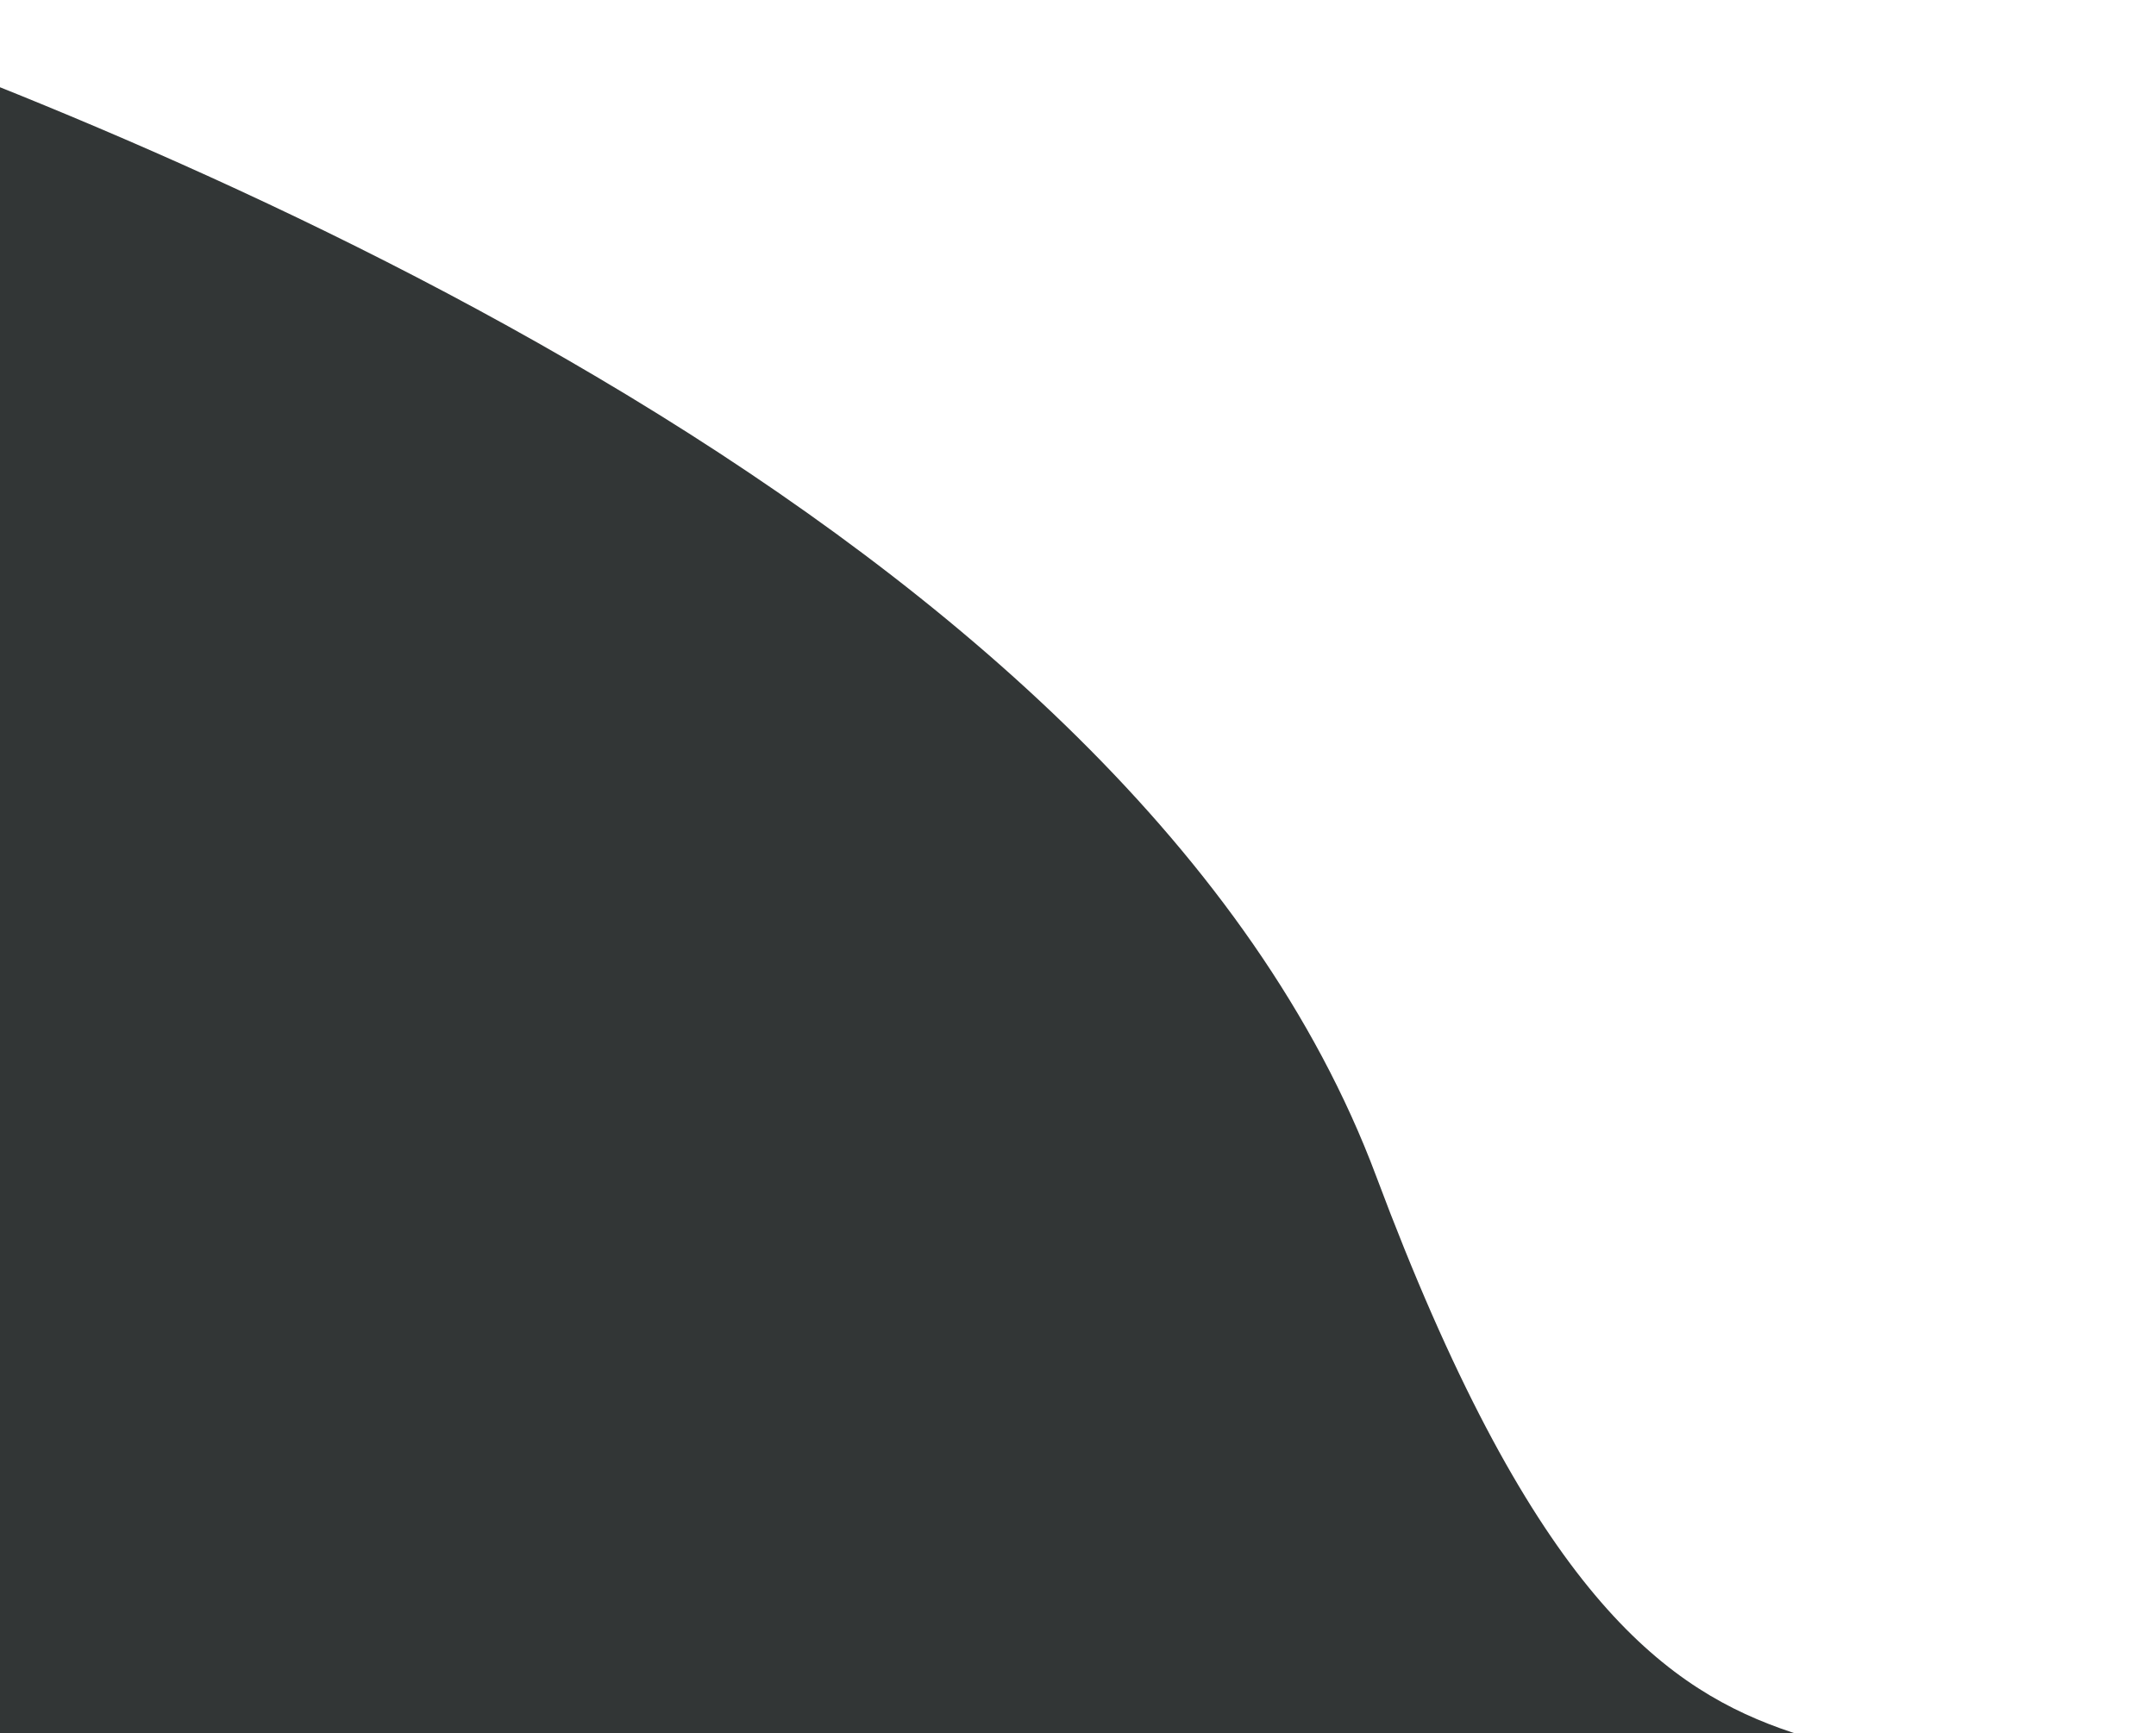
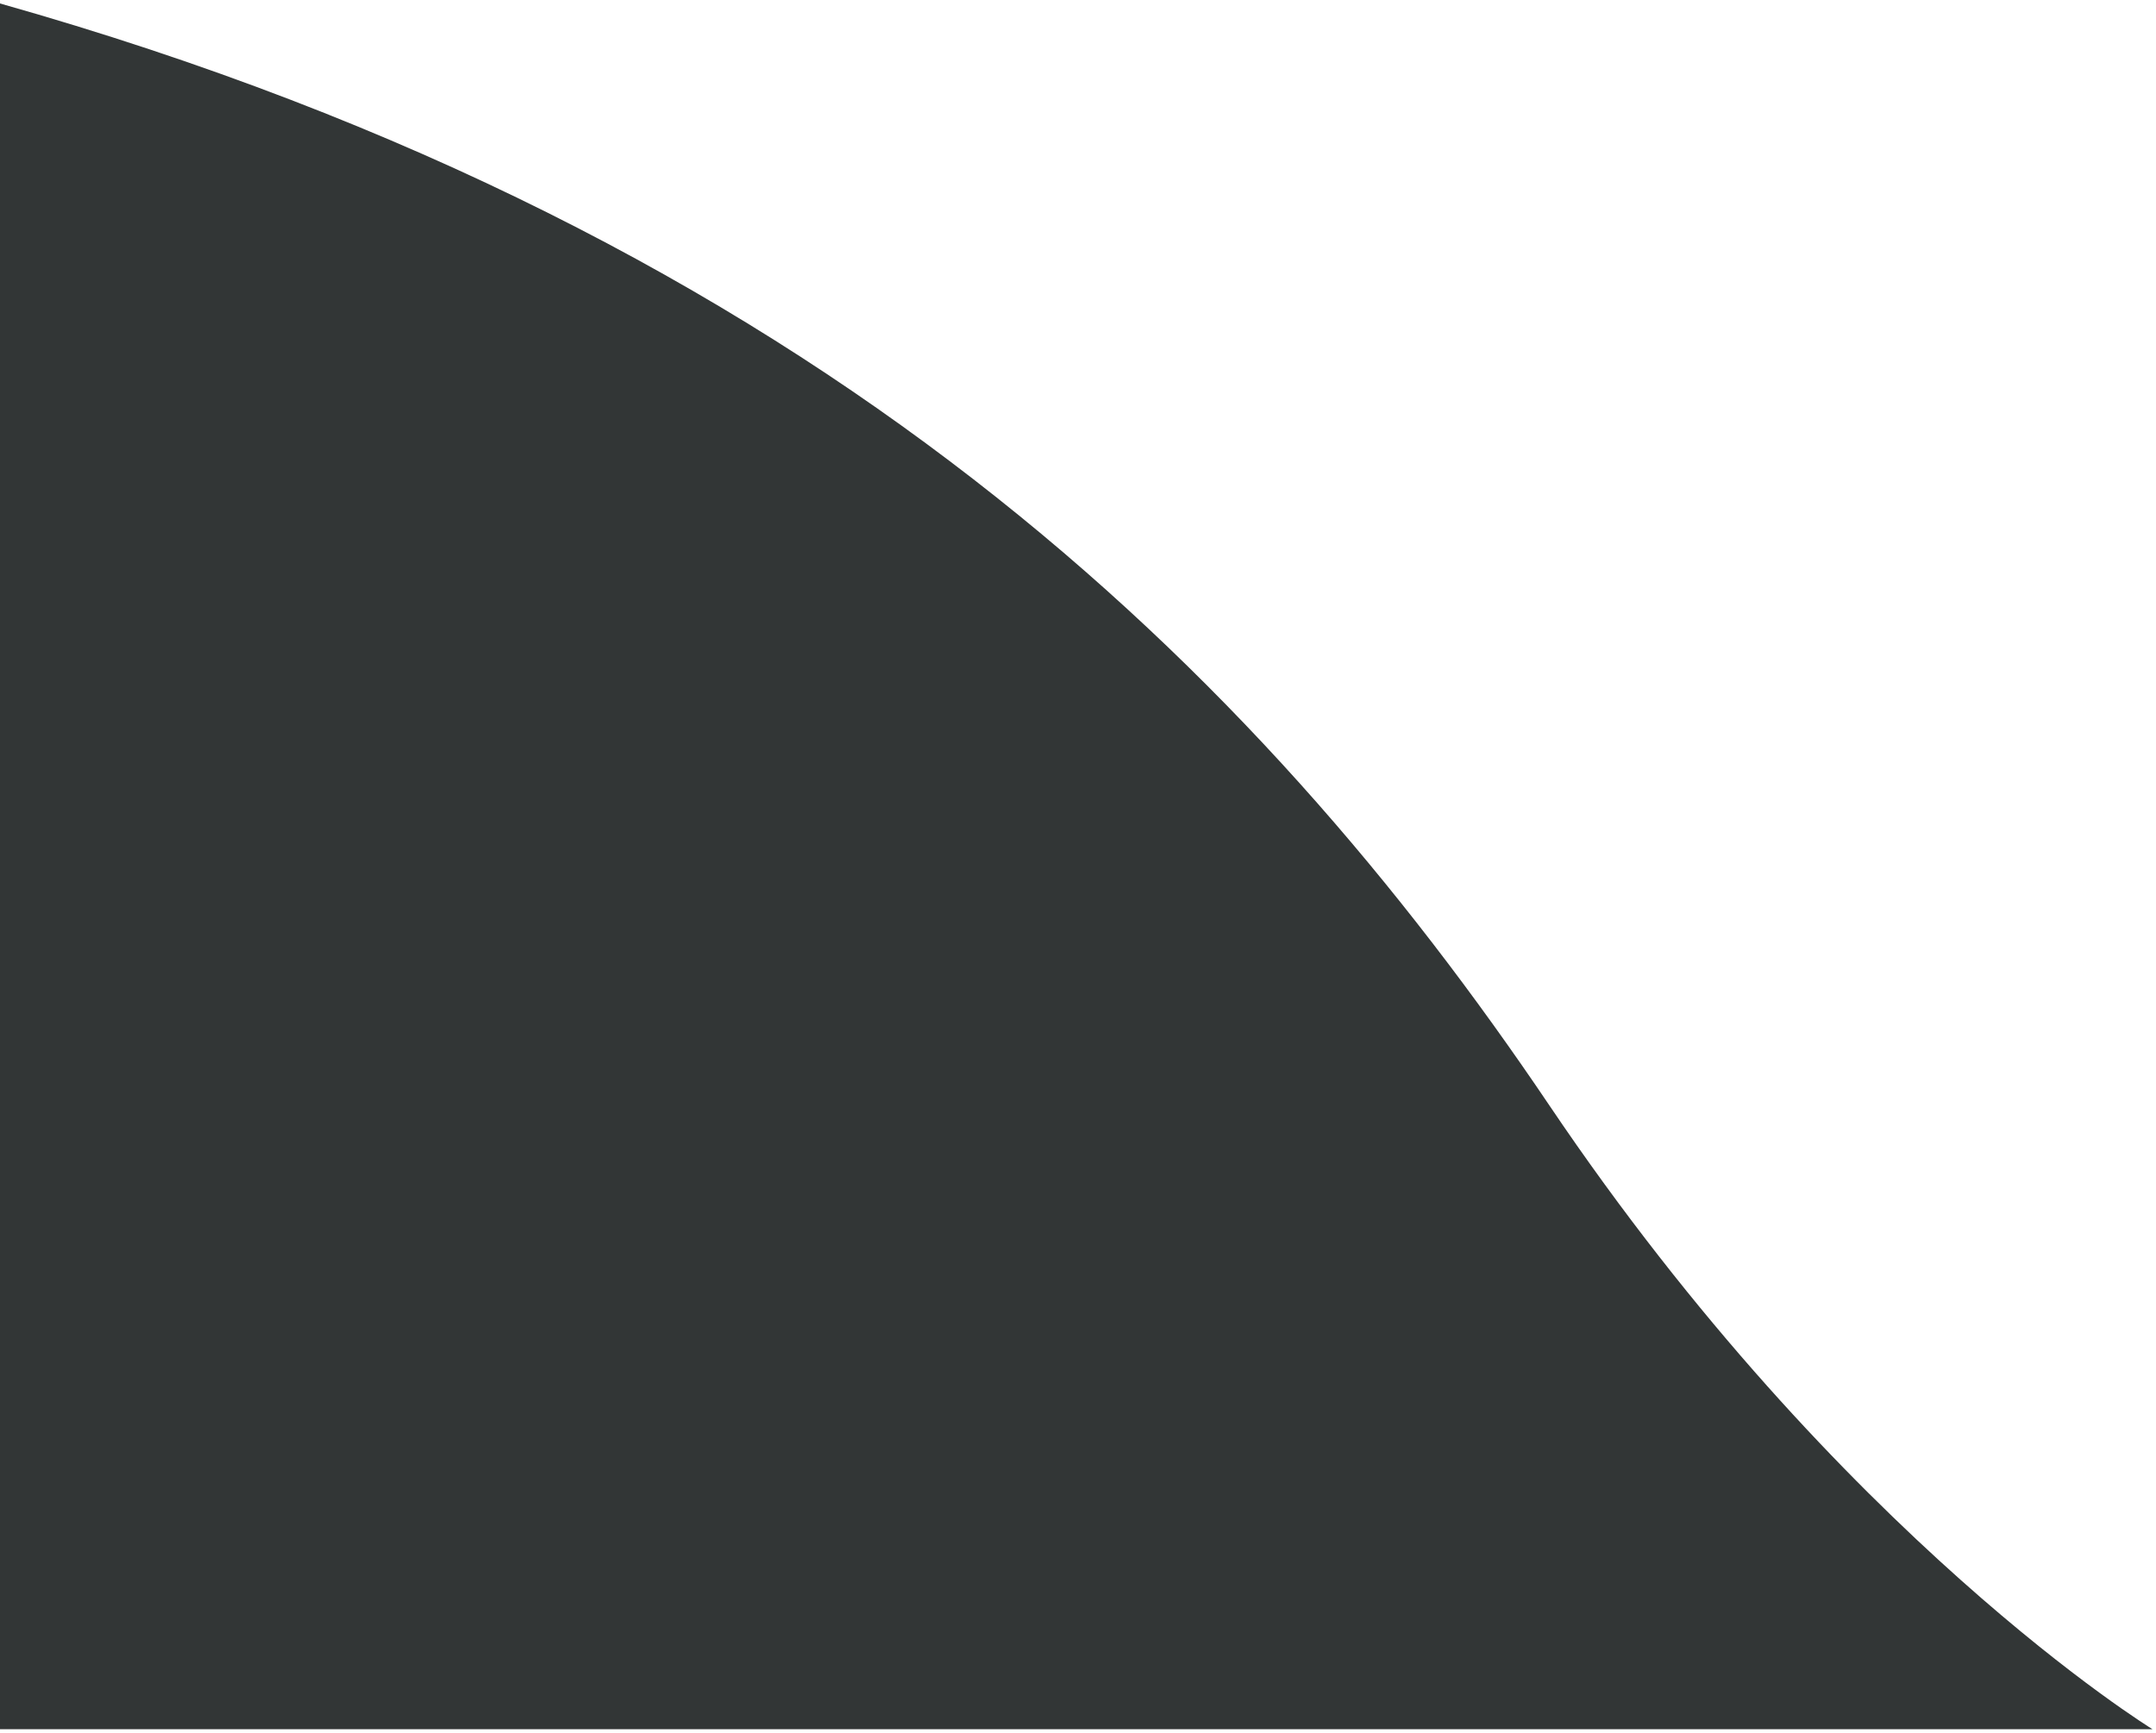
- <svg xmlns="http://www.w3.org/2000/svg" width="367" height="295" viewBox="0 0 367 295" fill="none">
-   <path d="M234.249 200.241C192.807 89.4 27.442 23.602 -38.581 0.34C-41.175 -0.574 -43.849 1.369 -43.849 4.119L-43.849 331C-43.849 333.209 -42.058 335 -39.849 335L362.6 335C365.78 335 367.667 331.479 365.774 328.924C322.18 270.091 285.833 338.208 234.249 200.241Z" fill="#323636" />
+ <svg xmlns="http://www.w3.org/2000/svg" width="311" height="250" viewBox="0 0 311 250" fill="none">
+   <path d="M223.5 159.5C181.36 97 118.5 34 -8.90136e-05 0.5L-0 249.5L310.5 249.5C310.5 249.5 265.64 222 223.5 159.5Z" fill="#323636" />
</svg>
